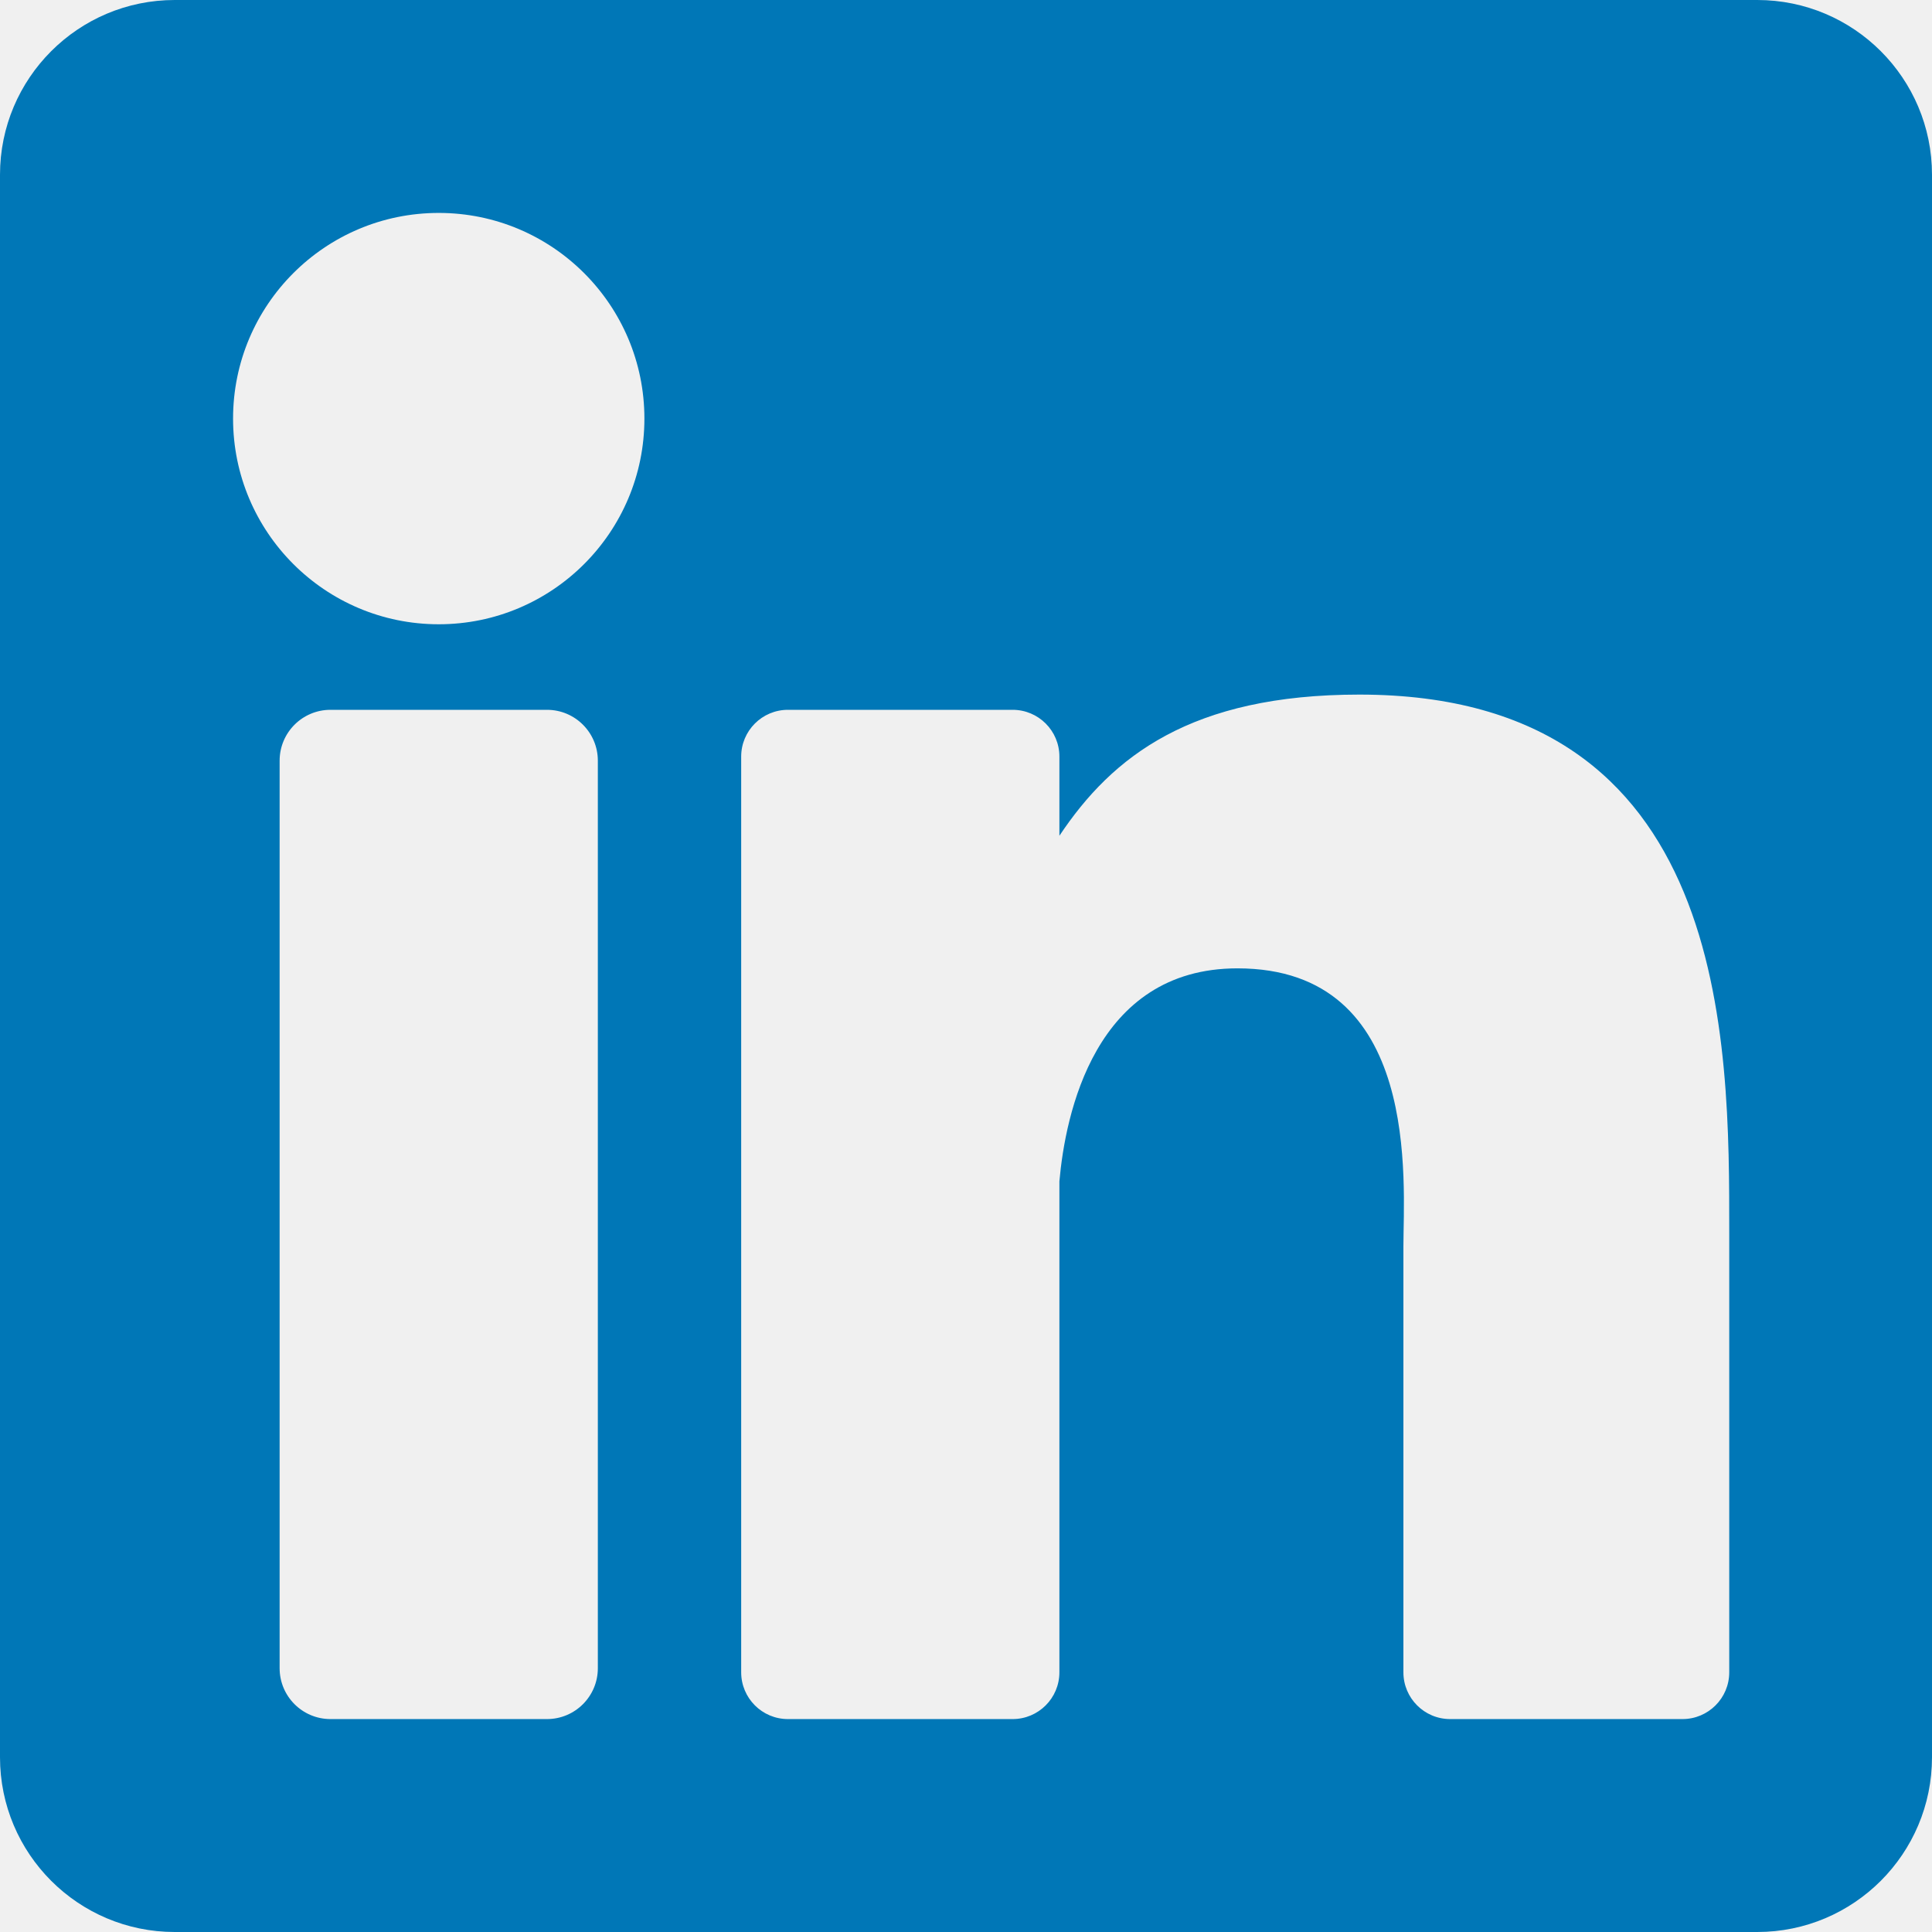
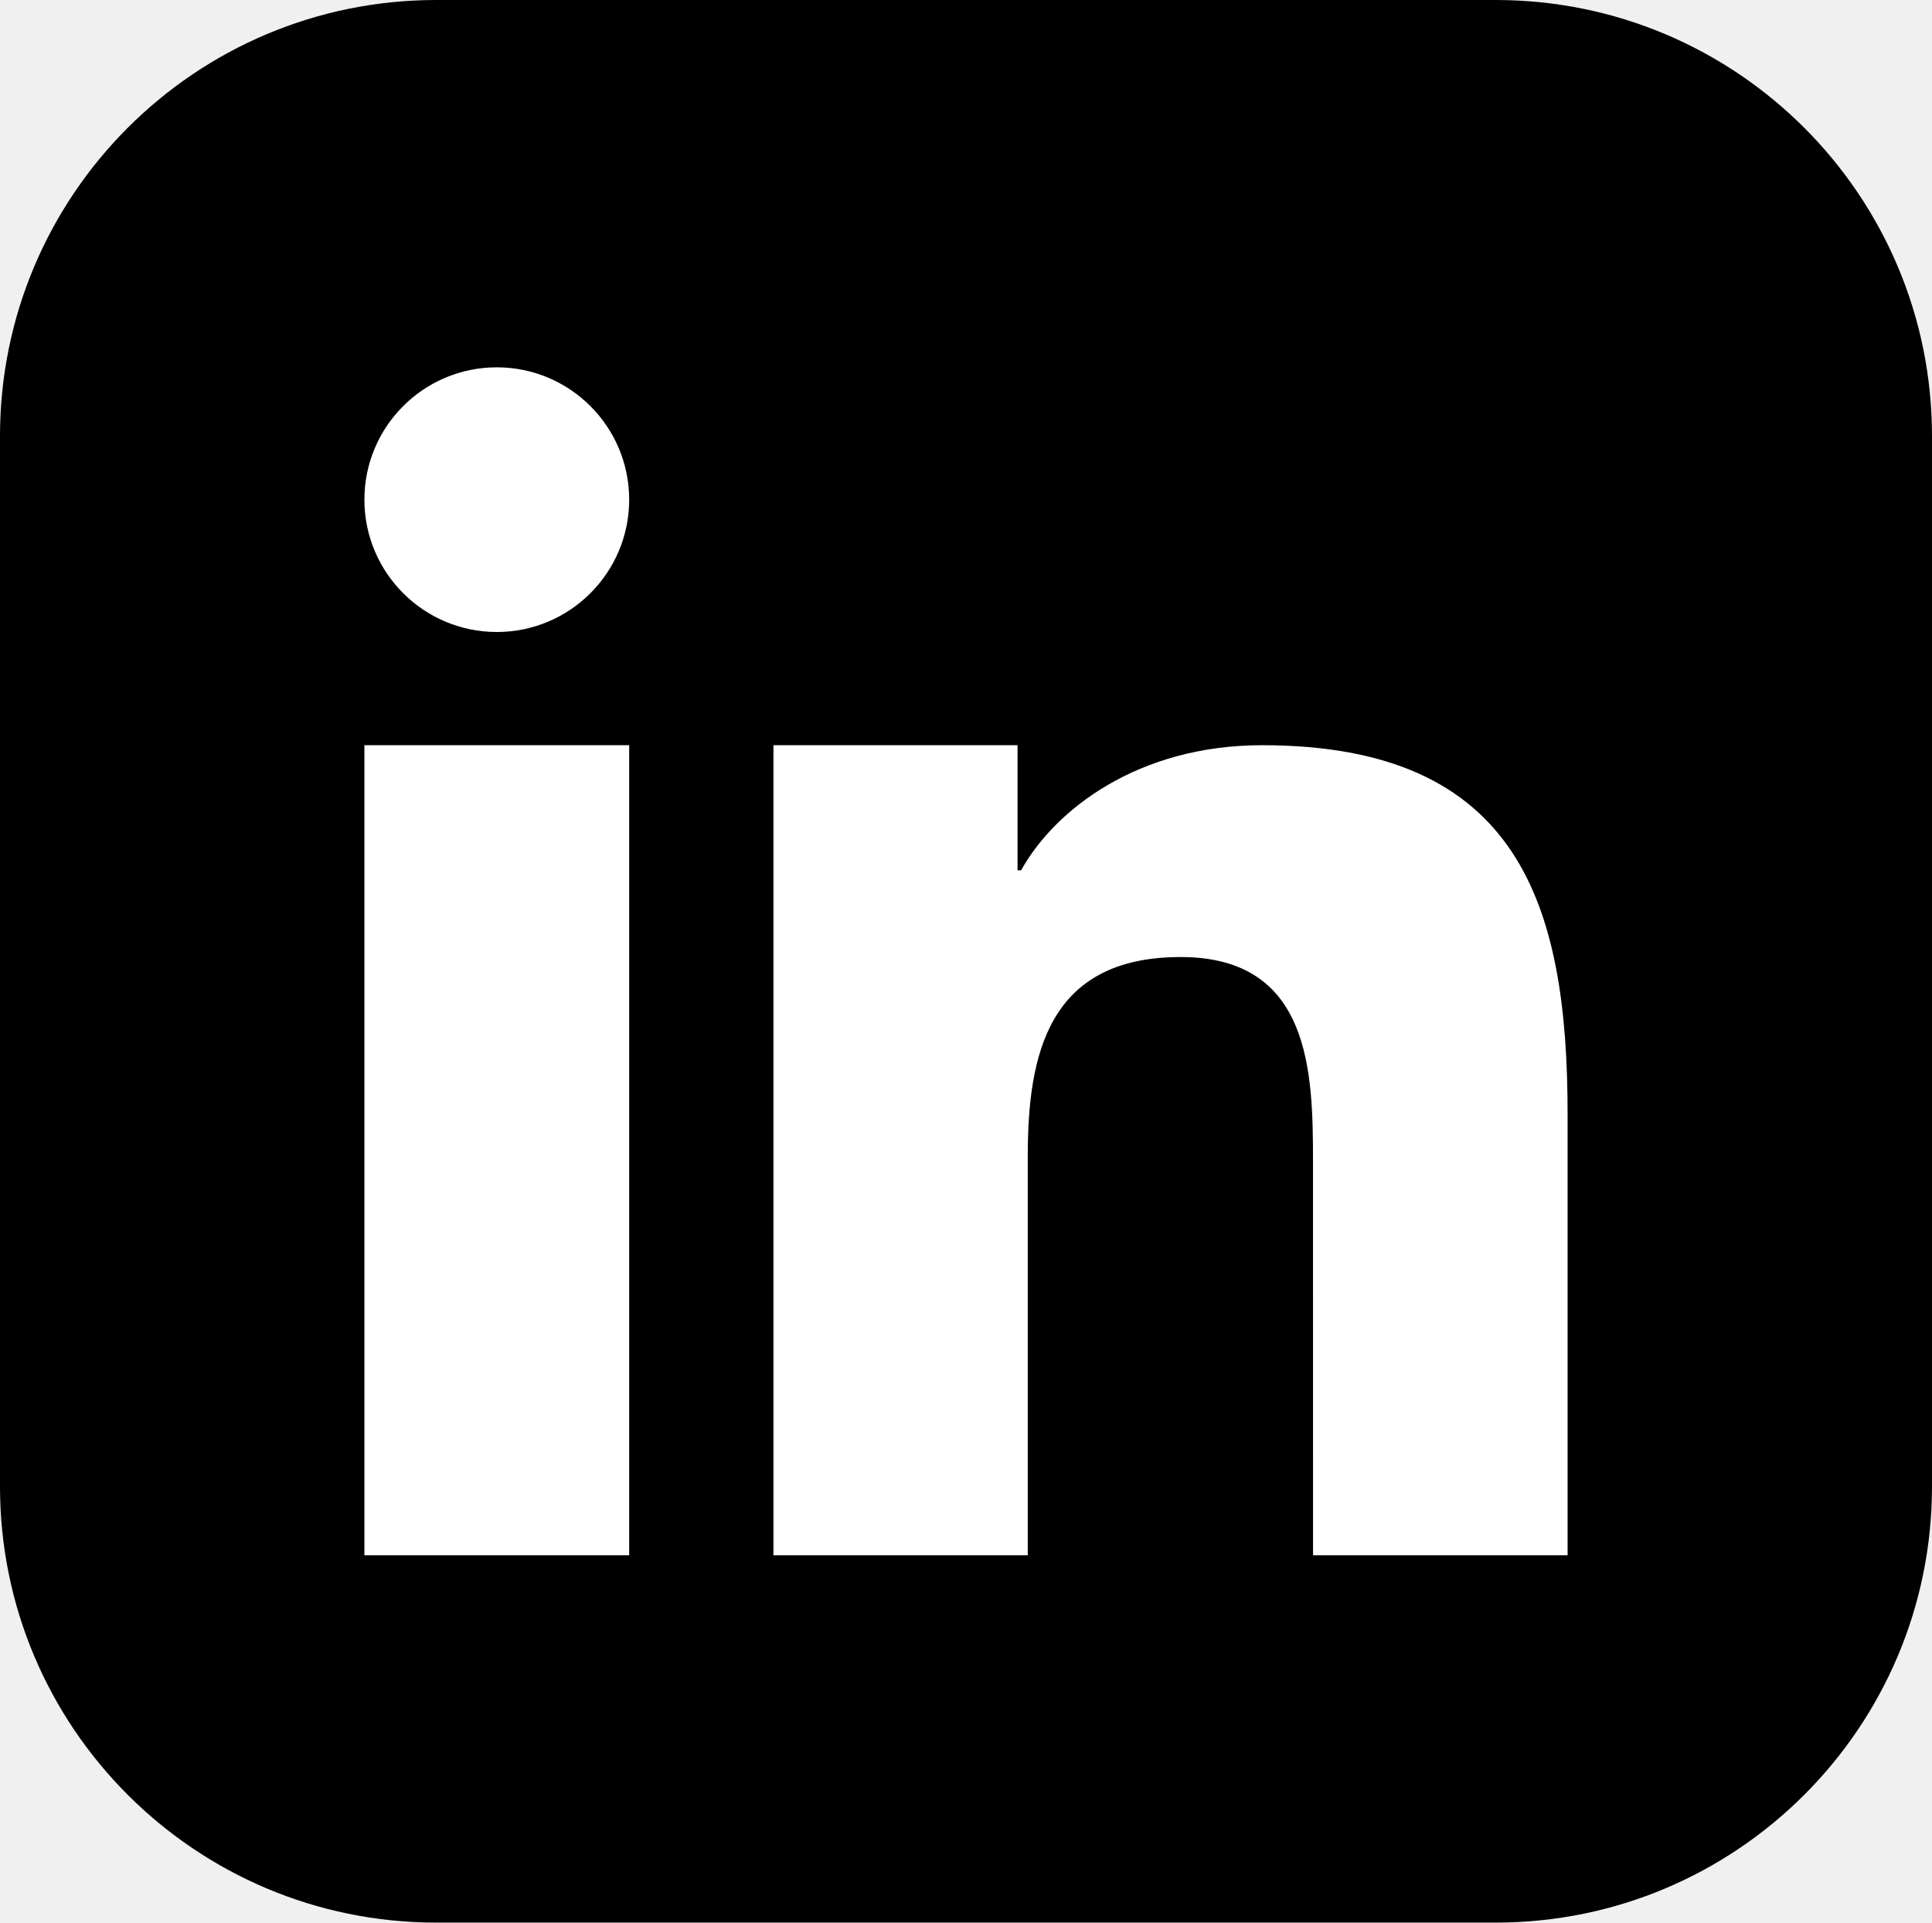
- <svg xmlns="http://www.w3.org/2000/svg" height="800px" width="800px" version="1.1" id="Layer_1" viewBox="0 0 382 382" xml:space="preserve">
-   <path style="fill:#0077B7;" d="M347.445,0H34.555C15.471,0,0,15.471,0,34.555v312.889C0,366.529,15.471,382,34.555,382h312.889  C366.529,382,382,366.529,382,347.444V34.555C382,15.471,366.529,0,347.445,0z M118.207,329.844c0,5.554-4.502,10.056-10.056,10.056  H65.345c-5.554,0-10.056-4.502-10.056-10.056V150.403c0-5.554,4.502-10.056,10.056-10.056h42.806  c5.554,0,10.056,4.502,10.056,10.056V329.844z M86.748,123.432c-22.459,0-40.666-18.207-40.666-40.666S64.289,42.1,86.748,42.1  s40.666,18.207,40.666,40.666S109.208,123.432,86.748,123.432z M341.91,330.654c0,5.106-4.14,9.246-9.246,9.246H286.73  c-5.106,0-9.246-4.14-9.246-9.246v-84.168c0-12.556,3.683-55.021-32.813-55.021c-28.309,0-34.051,29.066-35.204,42.11v97.079  c0,5.106-4.139,9.246-9.246,9.246h-44.426c-5.106,0-9.246-4.14-9.246-9.246V149.593c0-5.106,4.14-9.246,9.246-9.246h44.426  c5.106,0,9.246,4.14,9.246,9.246v15.655c10.497-15.753,26.097-27.912,59.312-27.912c73.552,0,73.131,68.716,73.131,106.472  L341.91,330.654L341.91,330.654z" />
+ <svg xmlns="http://www.w3.org/2000/svg" shape-rendering="geometricPrecision" text-rendering="geometricPrecision" image-rendering="optimizeQuality" fill-rule="evenodd" clip-rule="evenodd" viewBox="0 0 512 509.64">
+   <rect width="512" height="509.64" rx="115.61" ry="115.61" />
+   <path fill="#fff" d="M204.97 197.54h64.69v33.16h.94c9.01-16.16 31.04-33.16 63.89-33.16 68.31 0 80.94 42.51 80.94 97.81v116.92h-67.46l-.01-104.13c0-23.81-.49-54.45-35.08-54.45-35.12 0-40.51 25.91-40.51 52.72v105.86h-67.4V197.54zm-38.23-65.09c0 19.36-15.72 35.08-35.08 35.08-19.37 0-35.09-15.72-35.09-35.08 0-19.37 15.72-35.08 35.09-35.08 19.36 0 35.08 15.71 35.08 35.08zm-70.17 65.09h70.17v214.73H96.57V197.54z" />
</svg>
